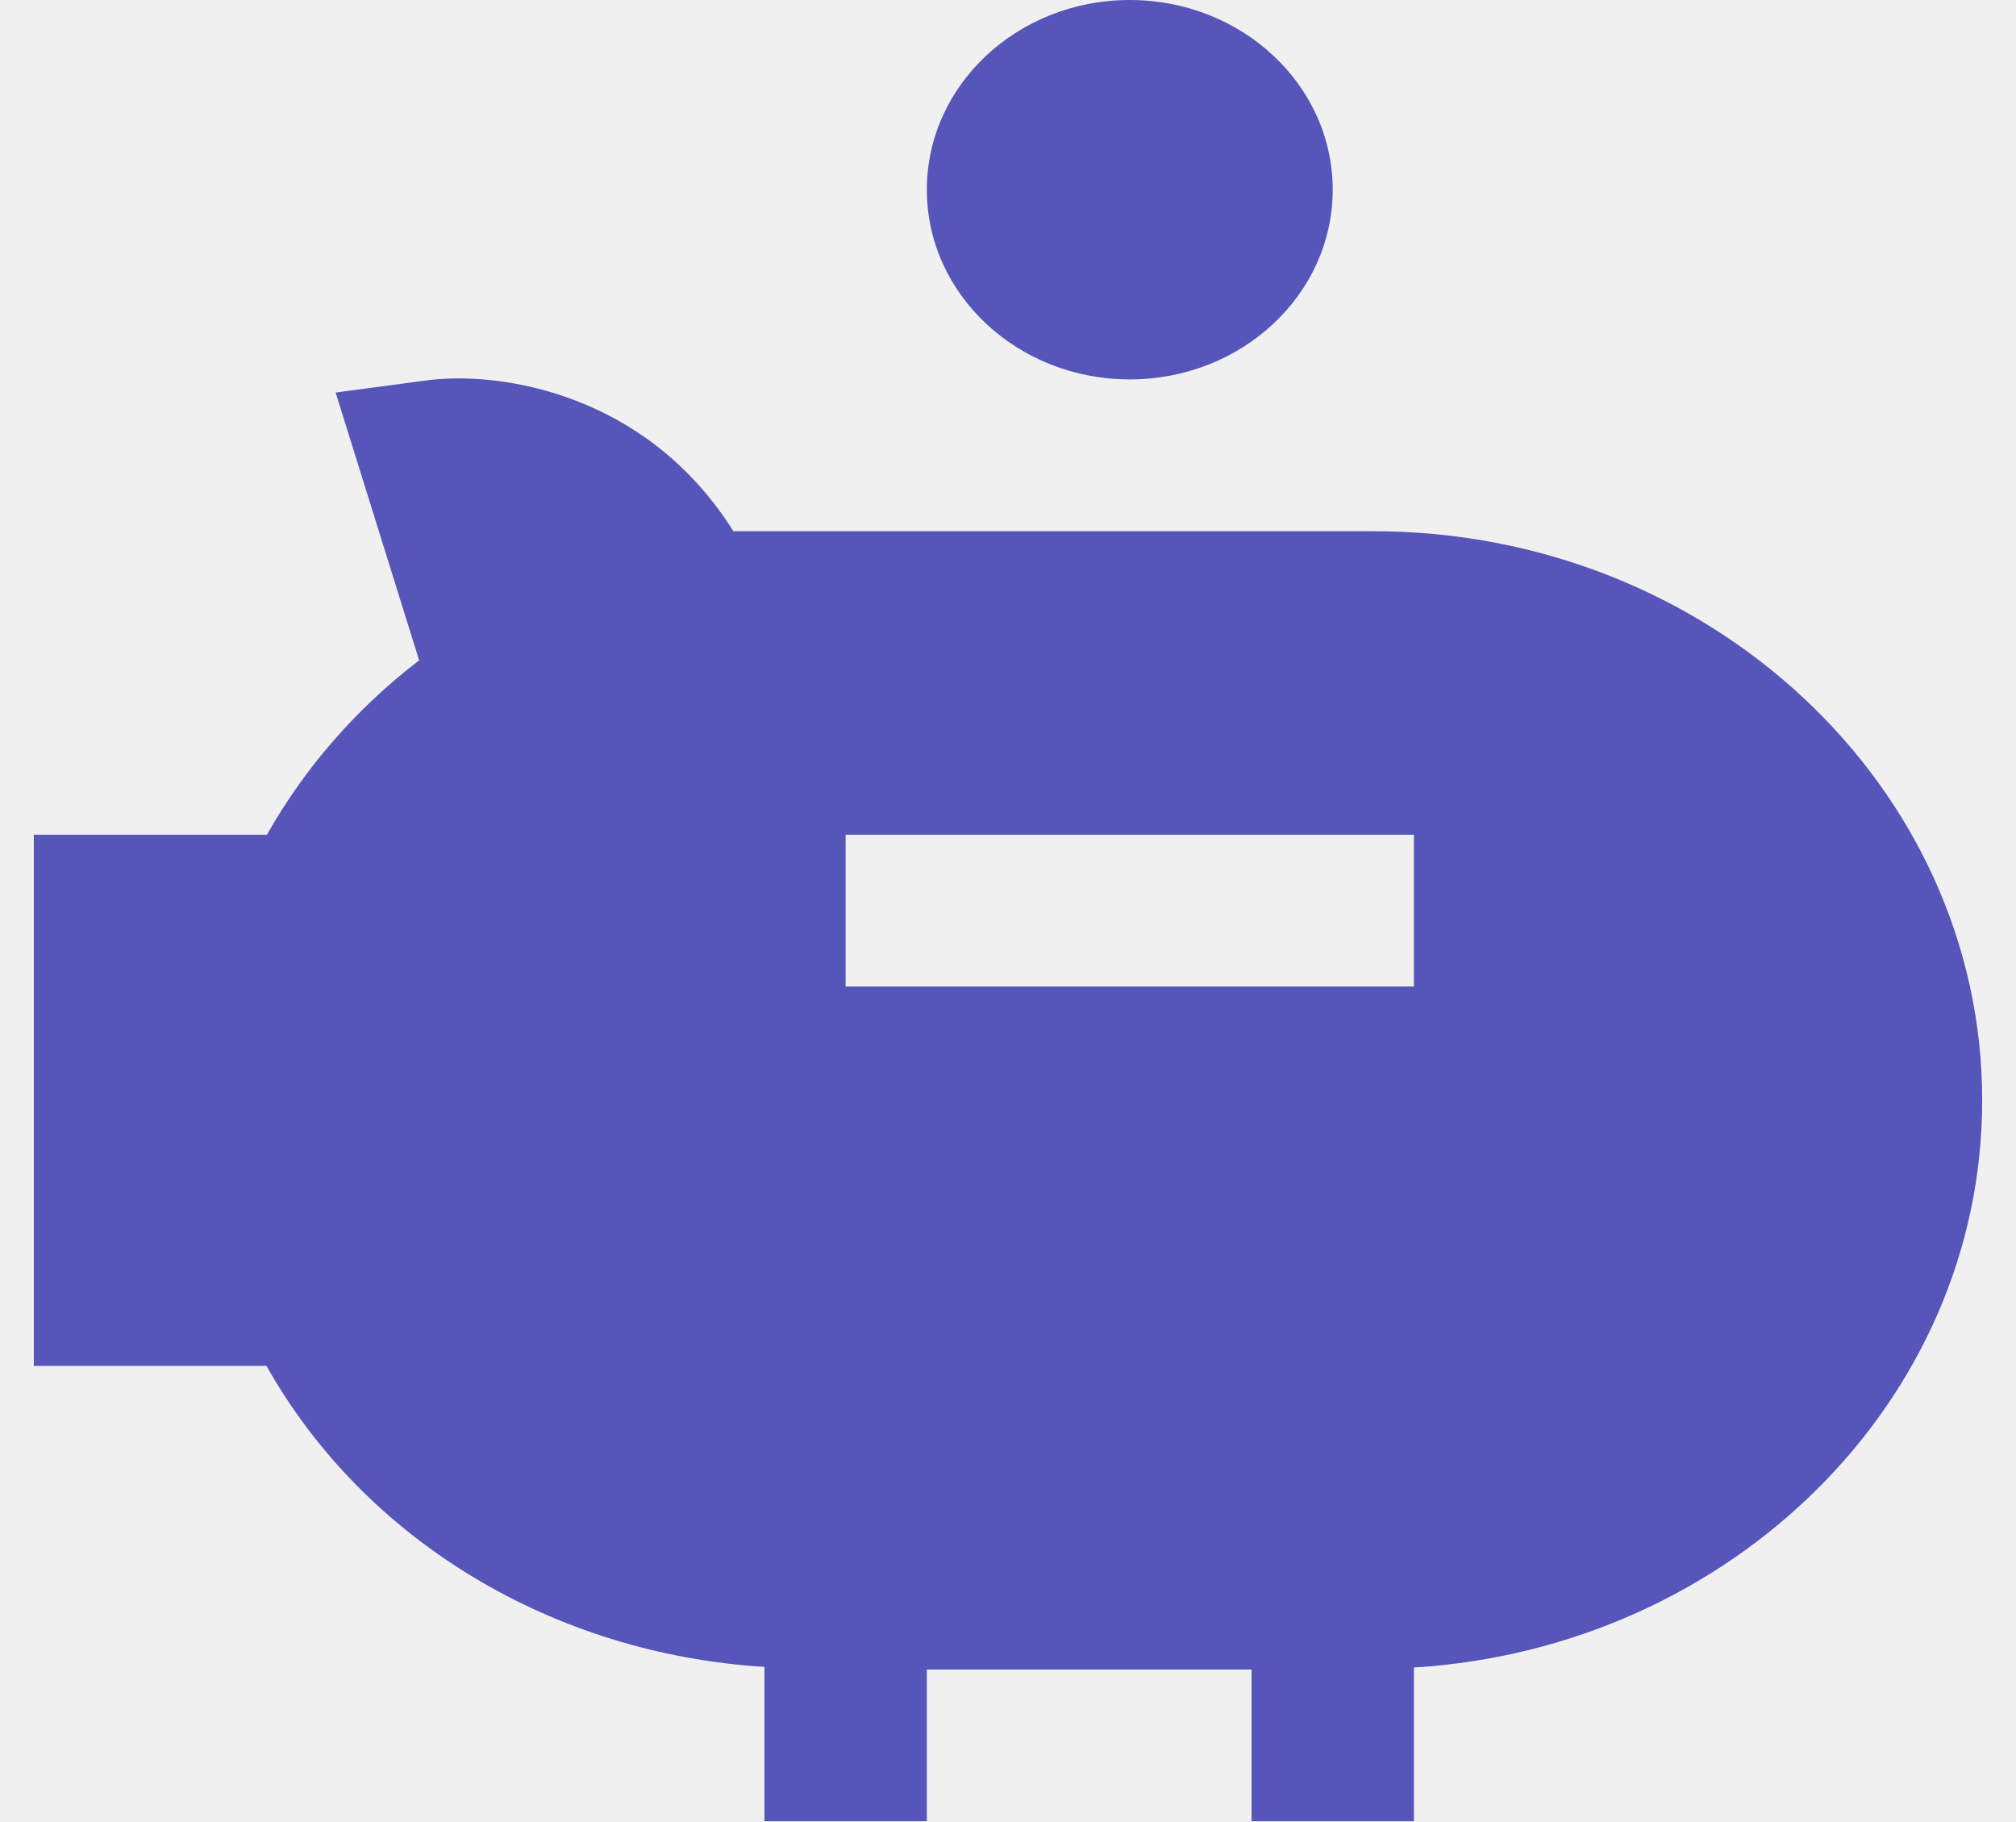
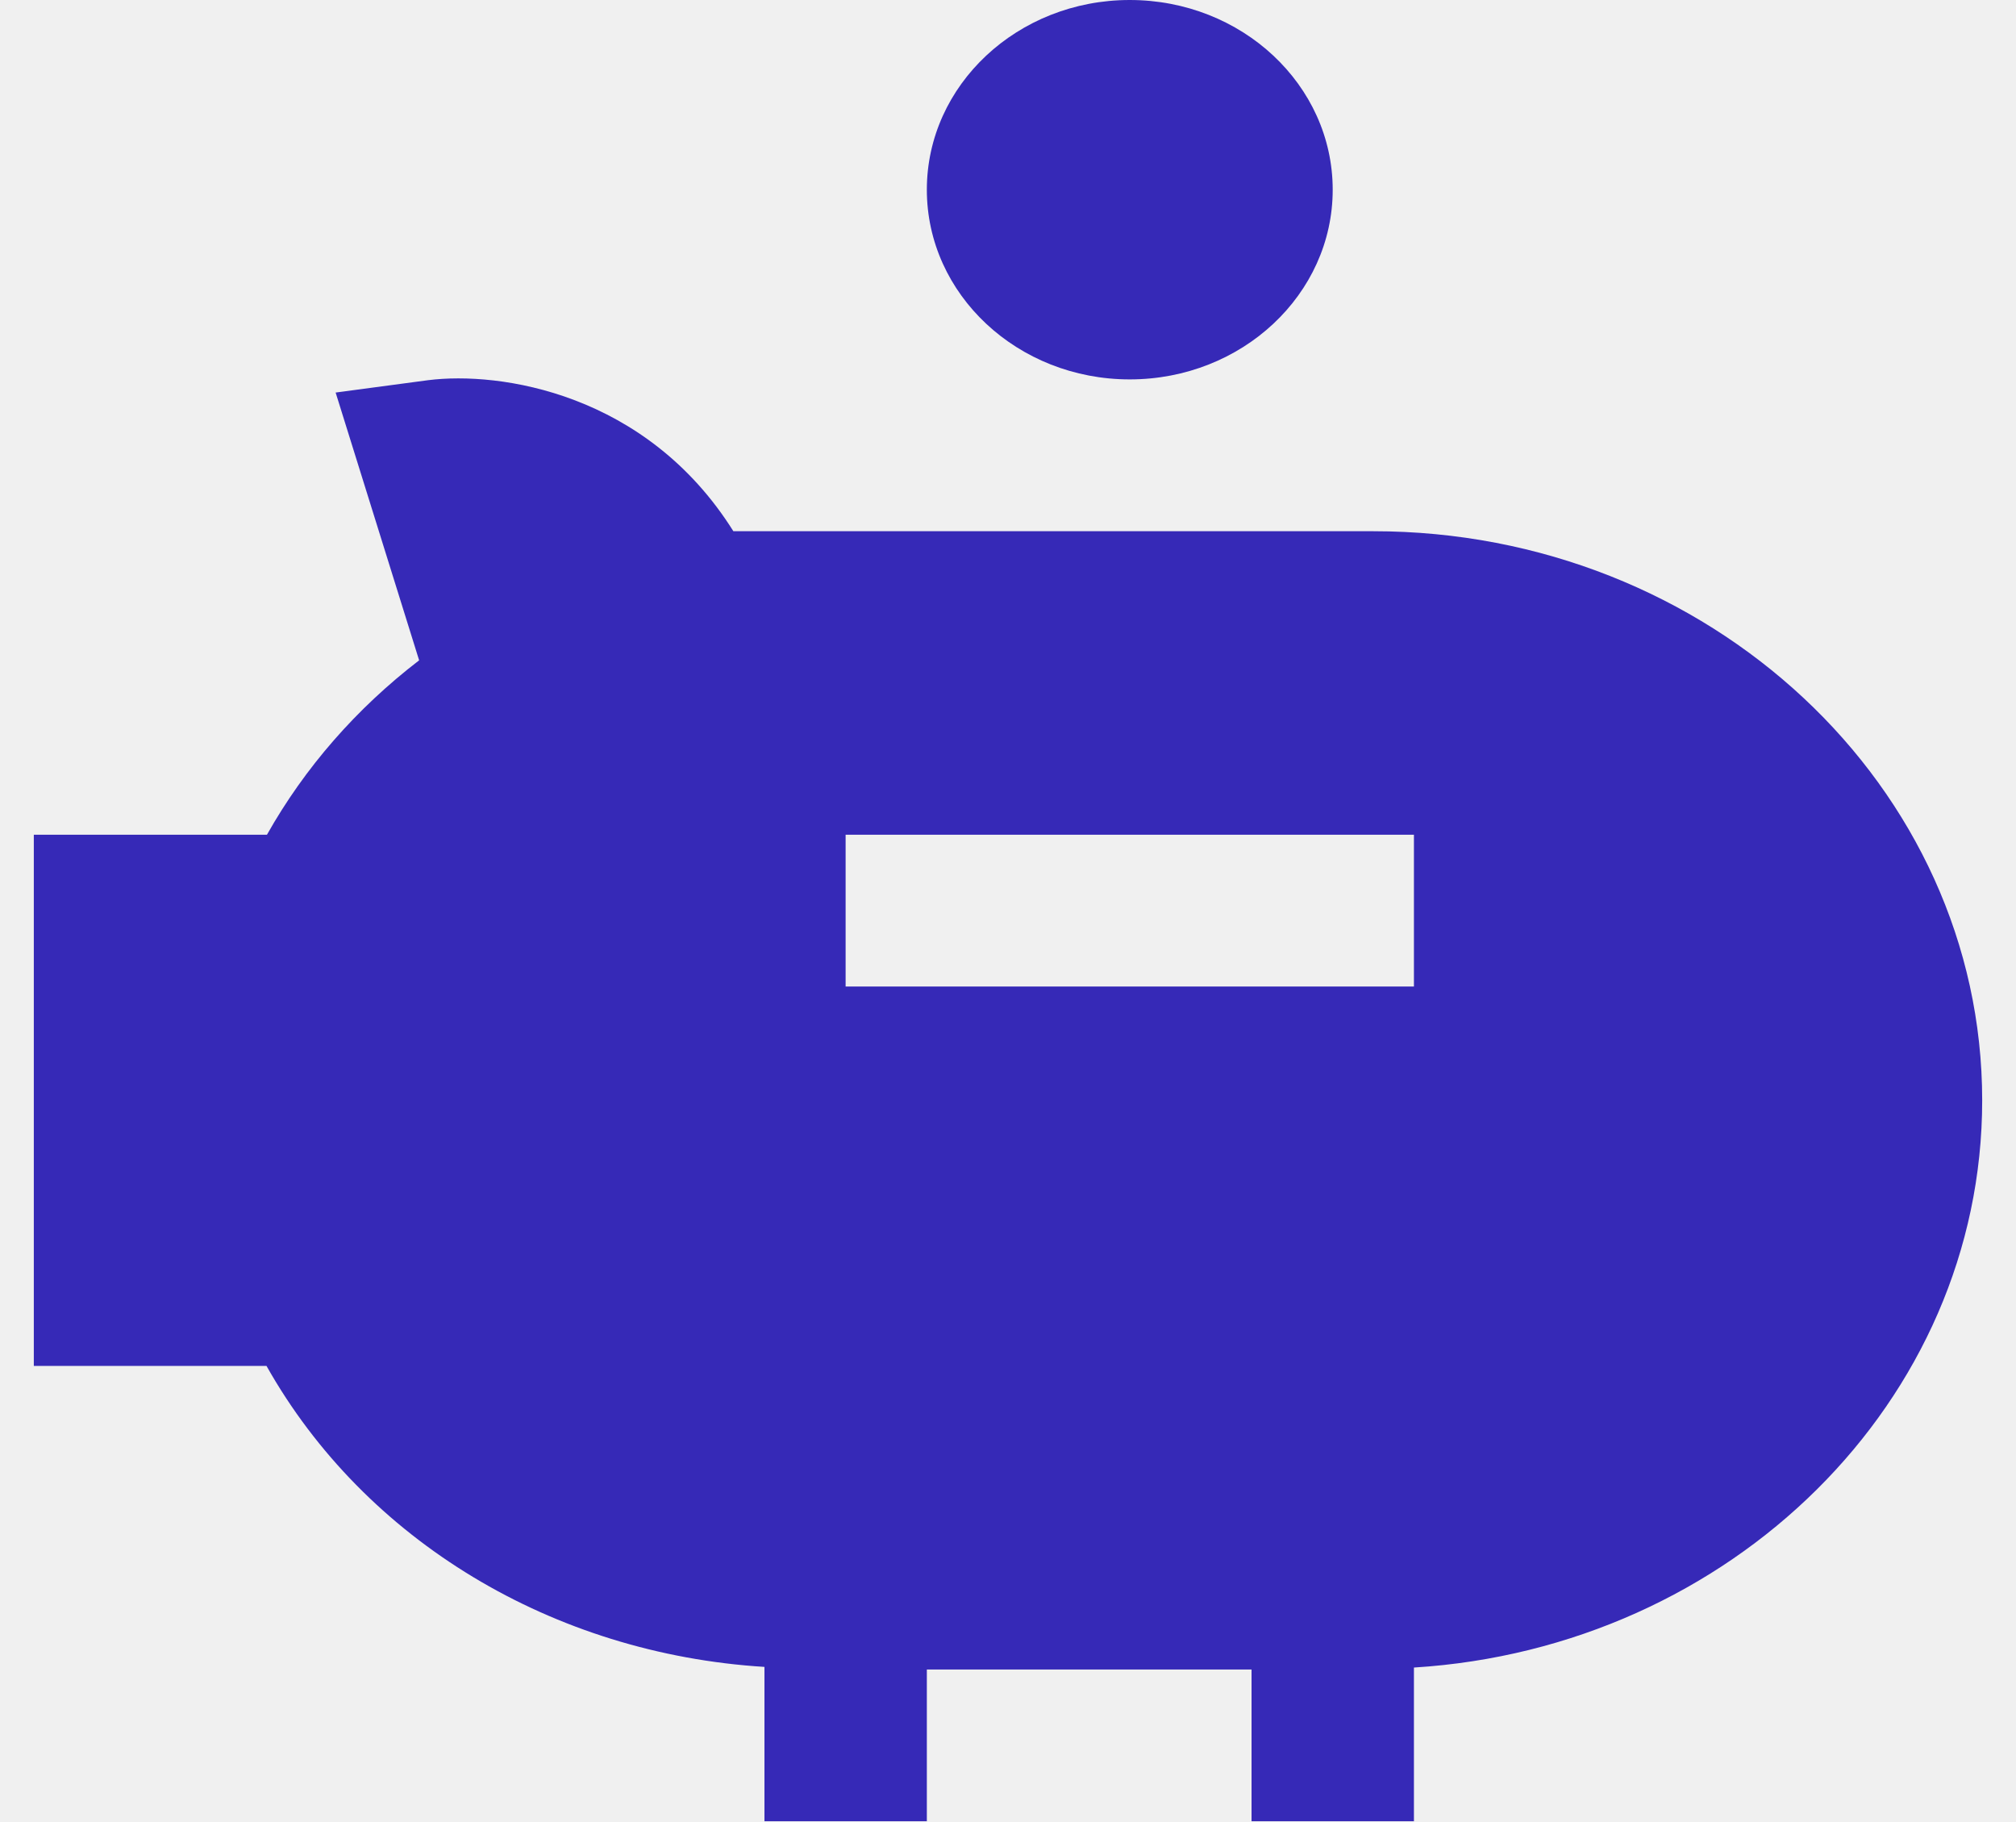
<svg xmlns="http://www.w3.org/2000/svg" width="31" height="28" viewBox="0 0 31 28" fill="none">
  <g clip-path="url(#clip0_17_1205)">
-     <path d="M21.117 8.167H11.277C9.94 6.036 7.684 5.706 6.584 5.845L5.161 6.035L6.445 10.152C5.482 10.891 4.688 11.799 4.105 12.833H0.52V21H4.098C5.612 23.687 8.503 25.425 11.755 25.627V28H14.252V25.667H19.245V28H21.742V25.637C26.613 25.335 30.48 21.545 30.48 16.917C30.48 12.091 26.281 8.167 21.117 8.167ZM21.742 15.167H13.003V12.833H21.742V15.167Z" fill="#5655B9" />
-     <path d="M17.372 5.833C19.096 5.833 20.493 4.527 20.493 2.917C20.493 1.306 19.096 0 17.372 0C15.649 0 14.252 1.306 14.252 2.917C14.252 4.527 15.649 5.833 17.372 5.833Z" fill="#5655B9" />
+     <path d="M21.117 8.167H11.277C9.94 6.036 7.684 5.706 6.584 5.845L5.161 6.035L6.445 10.152C5.482 10.891 4.688 11.799 4.105 12.833H0.52V21H4.098C5.612 23.687 8.503 25.425 11.755 25.627V28H14.252V25.667H19.245V28H21.742V25.637C26.613 25.335 30.48 21.545 30.48 16.917C30.48 12.091 26.281 8.167 21.117 8.167ZM21.742 15.167H13.003V12.833H21.742V15.167Z" fill="#3629B7" />
+     <path d="M17.372 5.833C19.096 5.833 20.493 4.527 20.493 2.917C20.493 1.306 19.096 0 17.372 0C15.649 0 14.252 1.306 14.252 2.917C14.252 4.527 15.649 5.833 17.372 5.833Z" fill="#3629B7" />
  </g>
  <defs>
    <clipPath id="clip0_17_1205">
      <rect width="29.96" height="28" fill="white" transform="translate(0.52002)" />
    </clipPath>
  </defs>
</svg>
